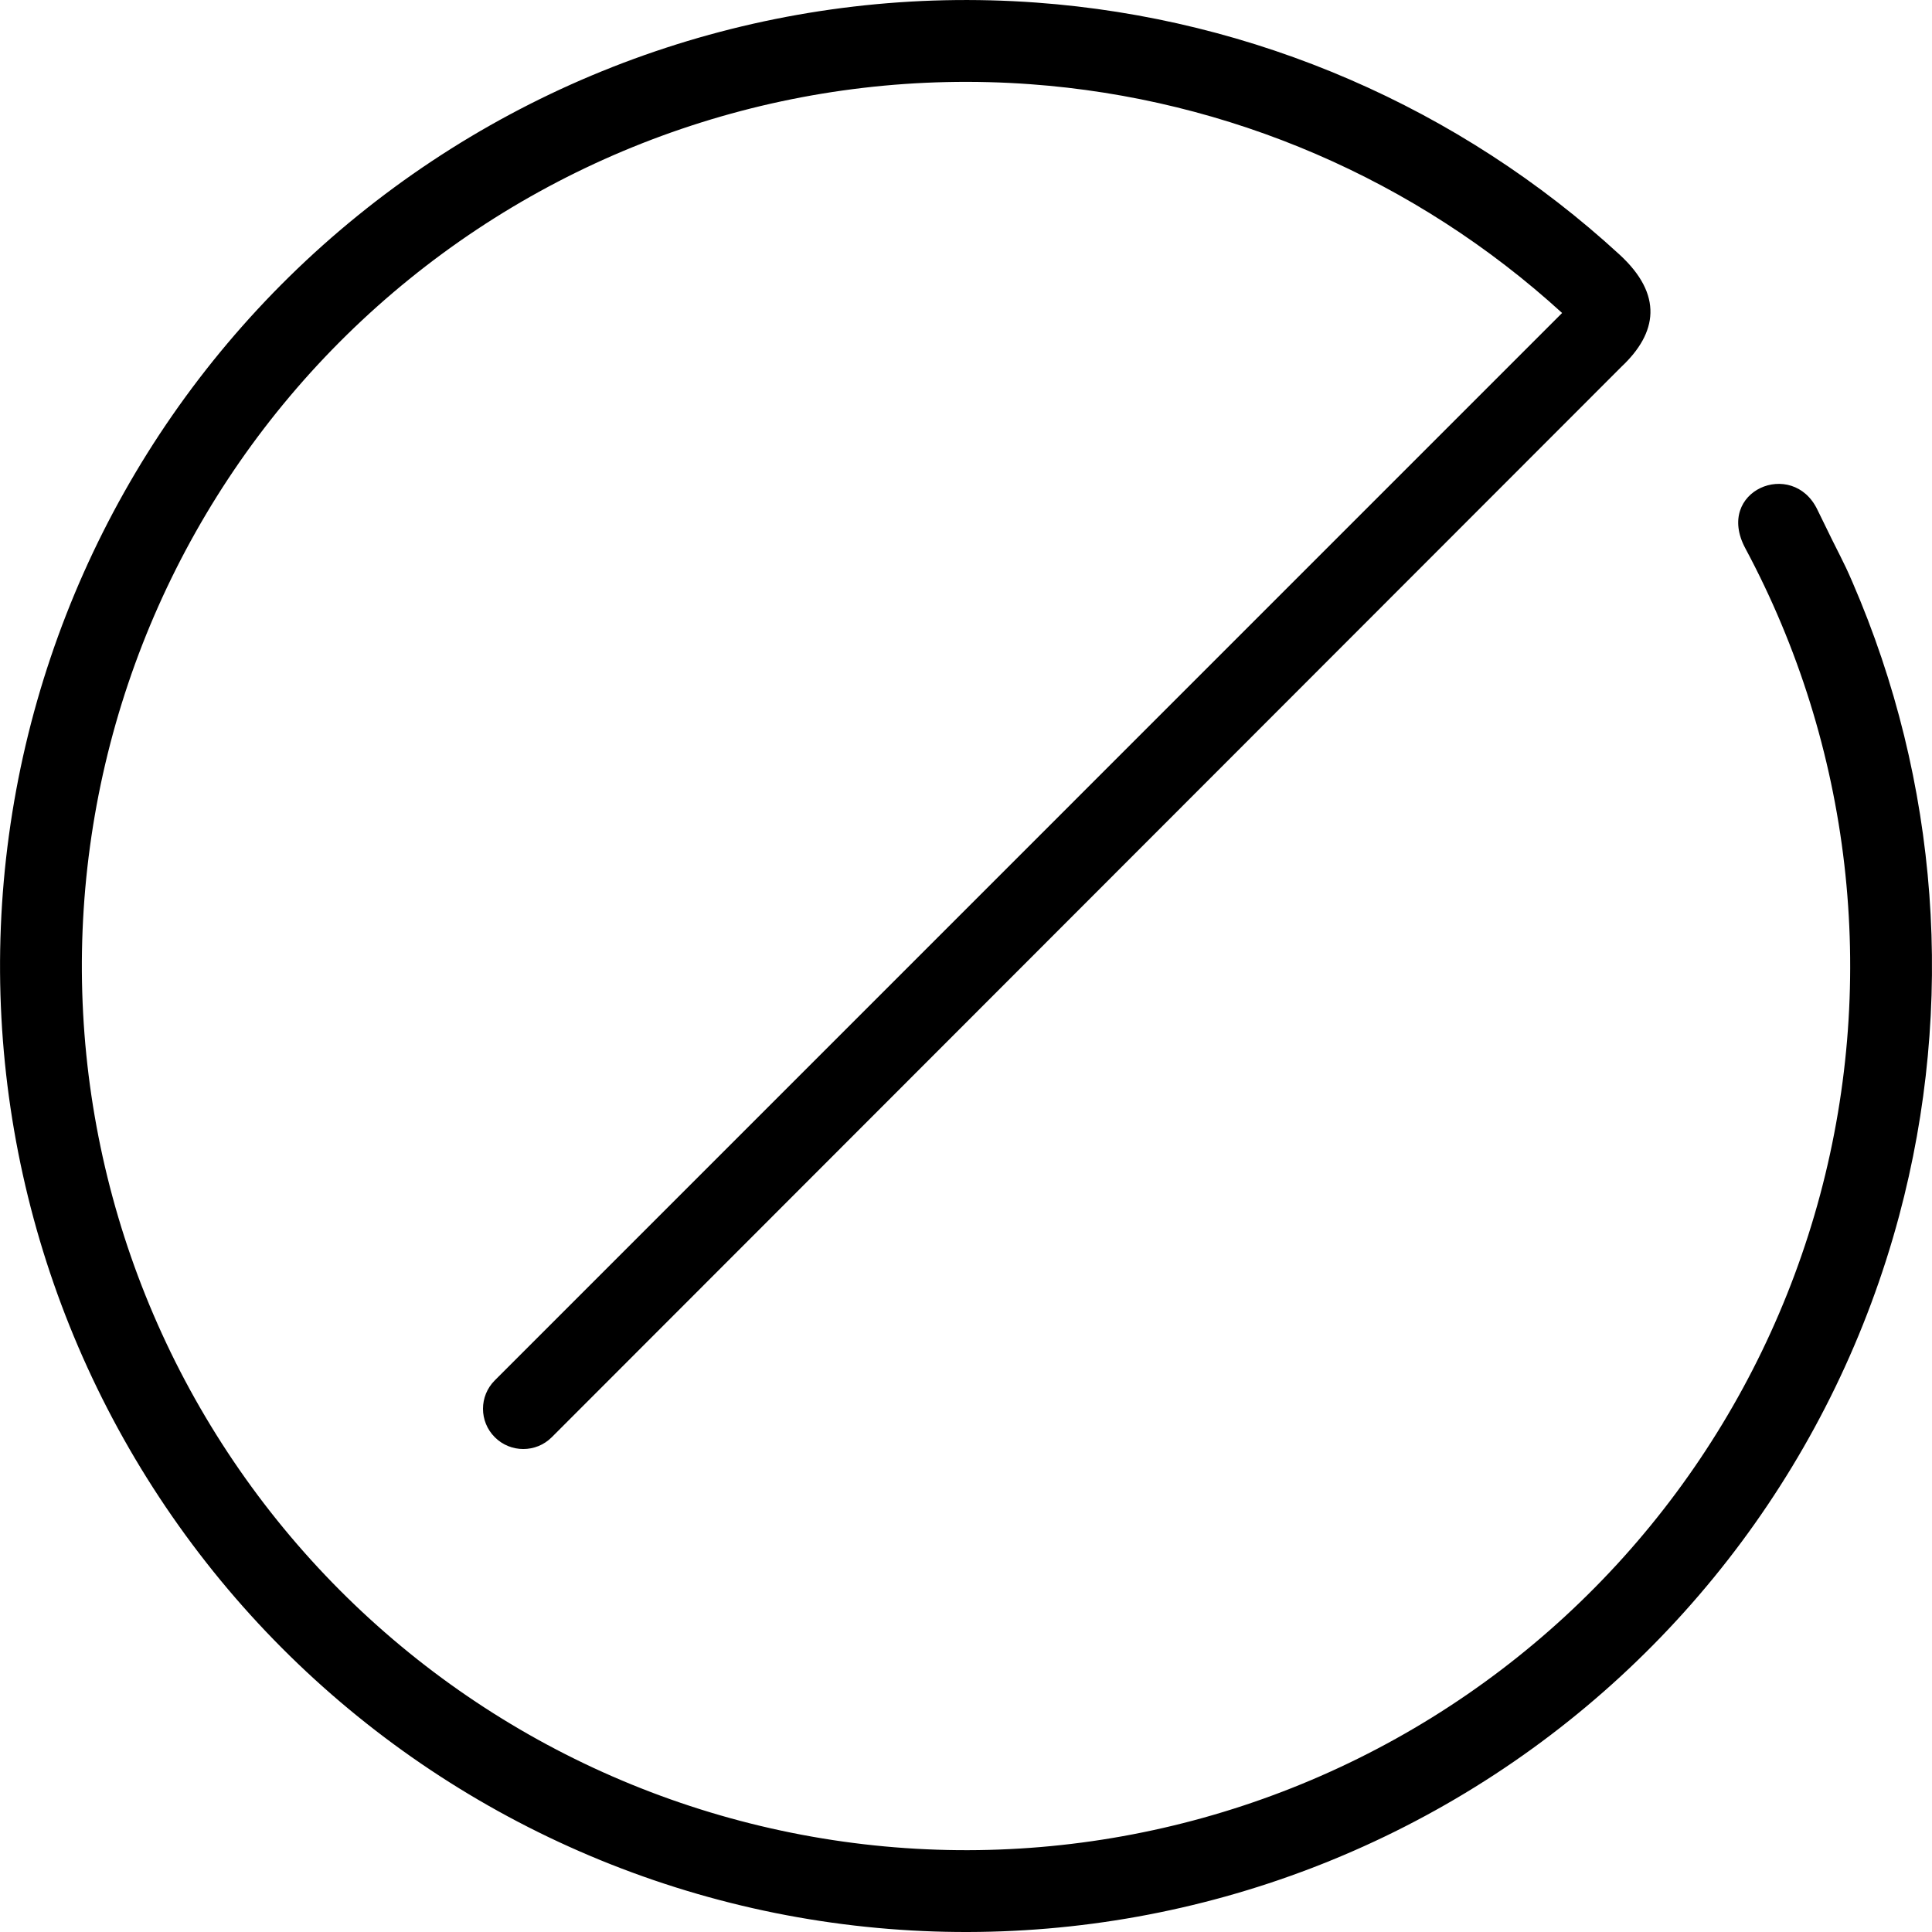
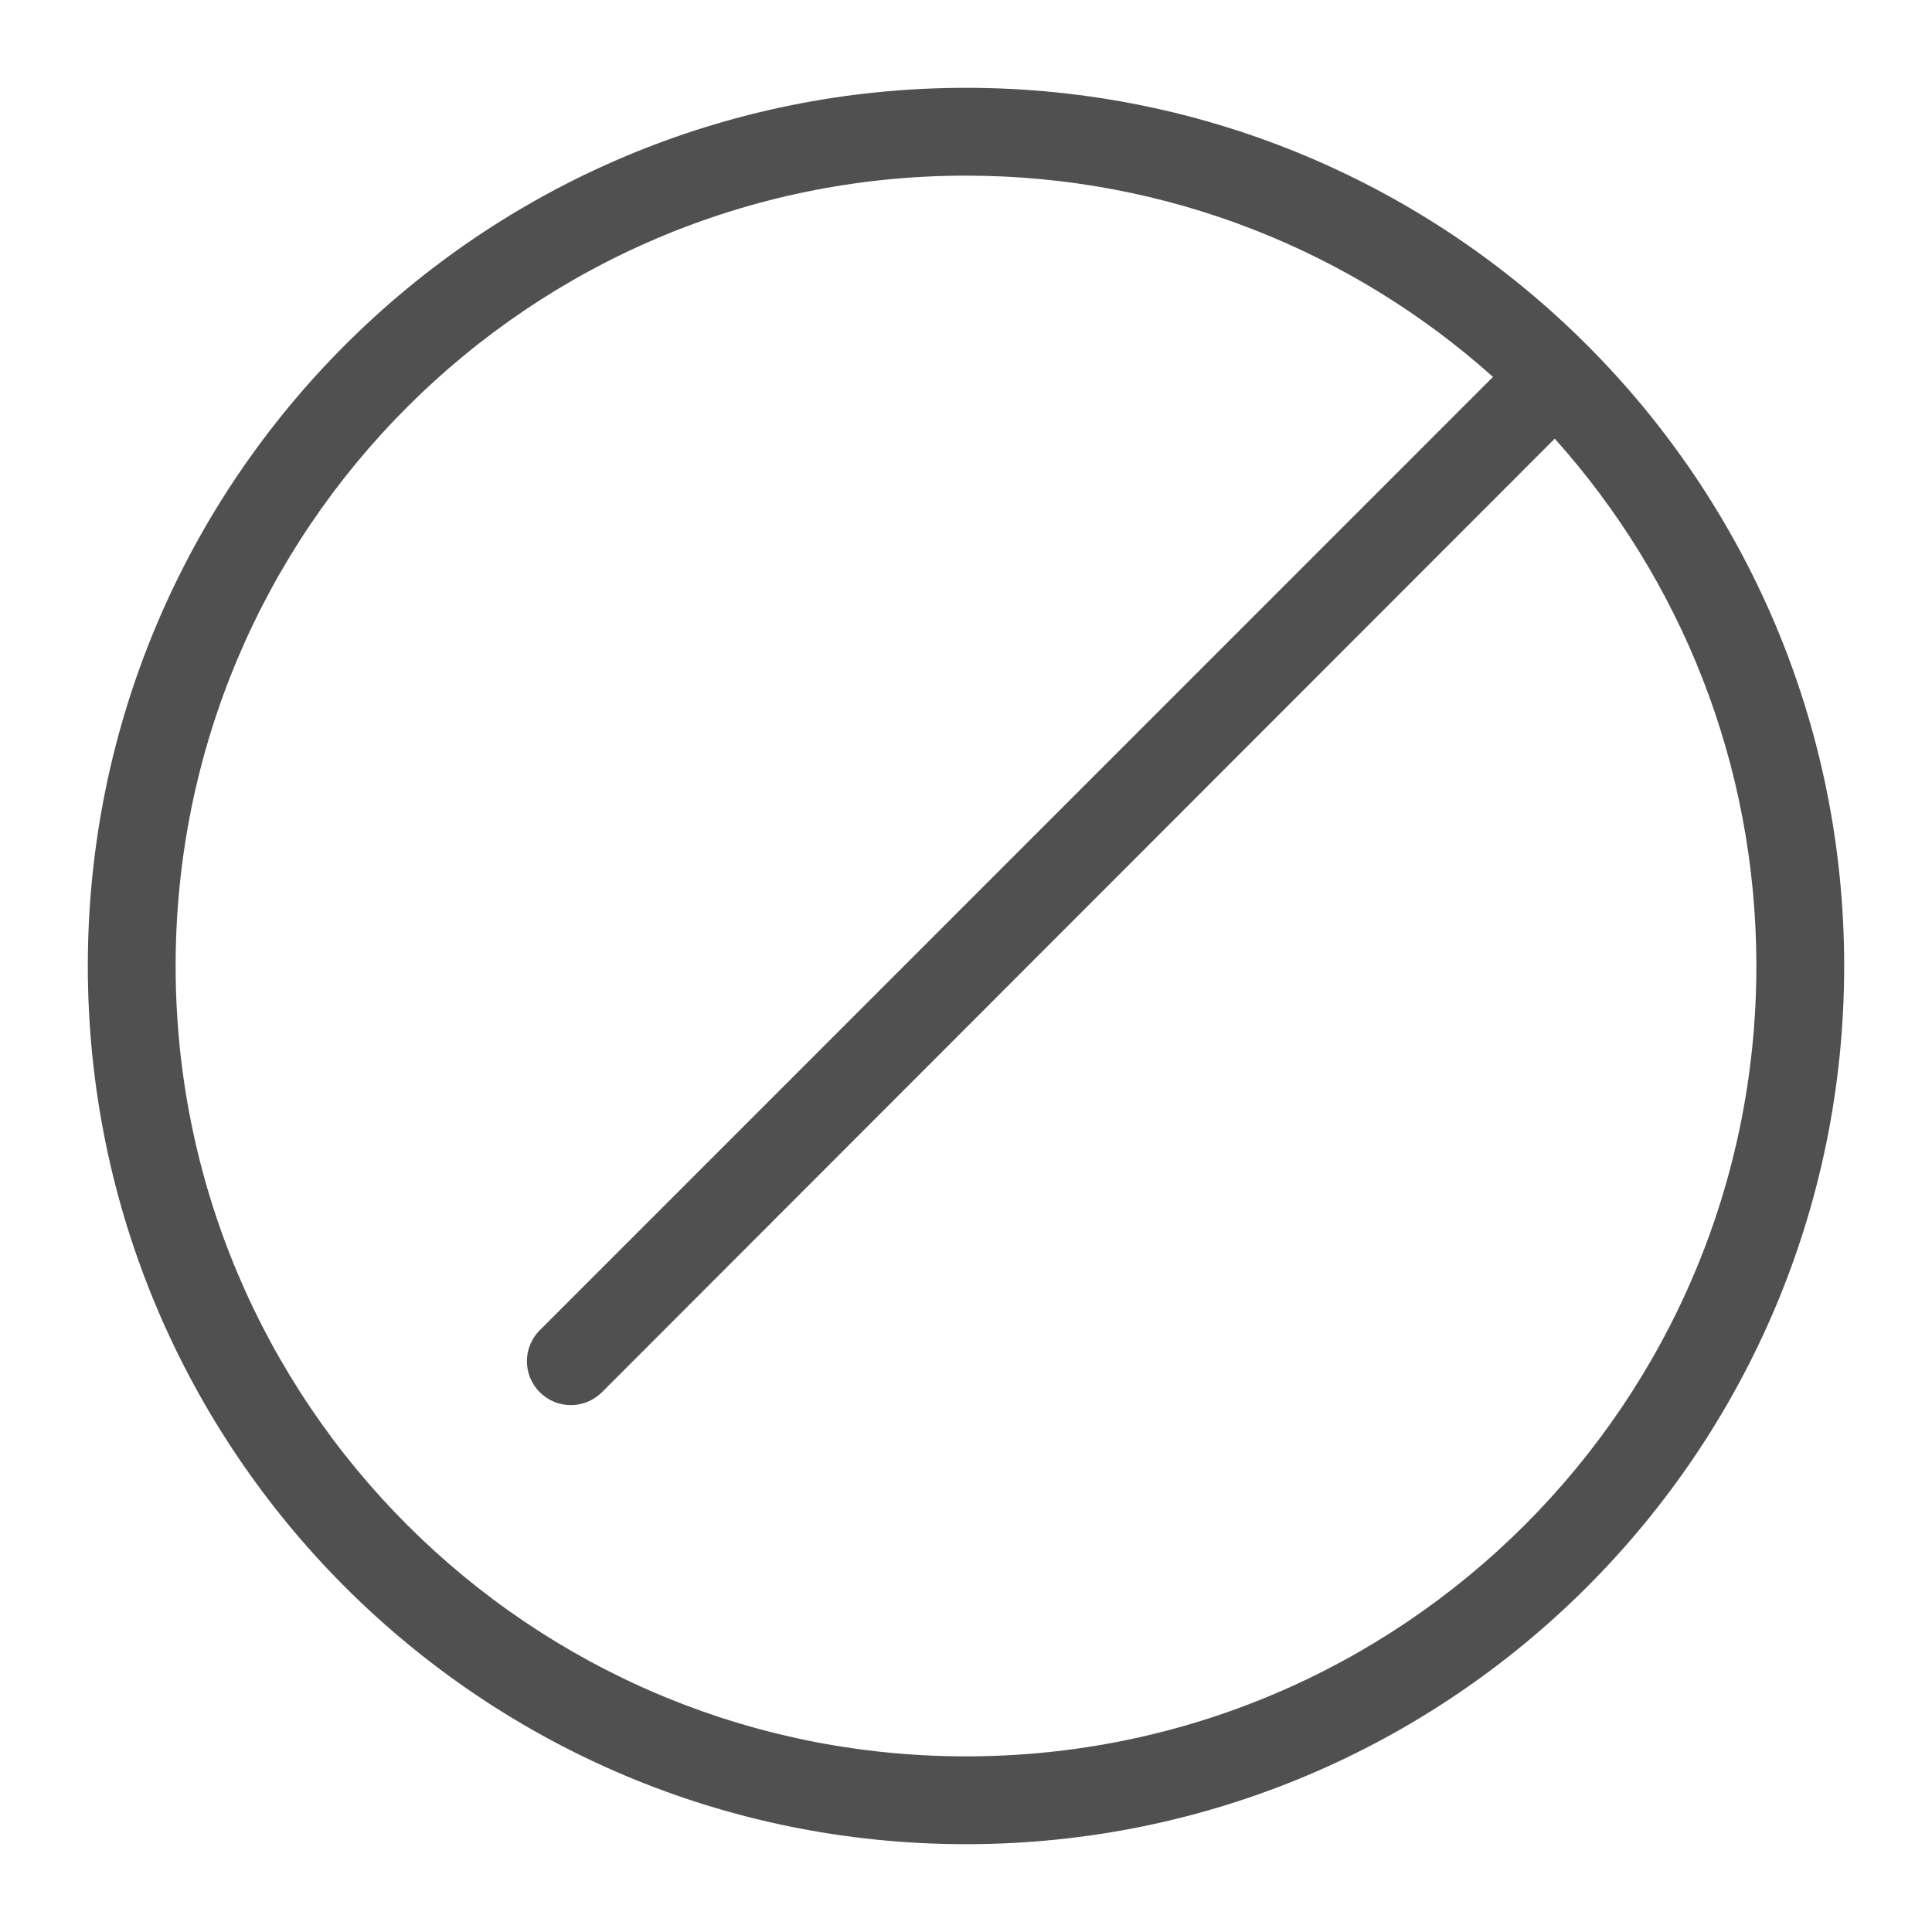
- <svg xmlns="http://www.w3.org/2000/svg" width="24" height="24">
-   <path d="M22.576 6.331C22.885 6.971 22.88 6.927 23.012 7.232C24.084 9.707 24.294 12.482 23.591 15.106C22.801 18.054 20.918 20.59 18.325 22.198C15.731 23.807 12.622 24.366 9.63 23.764C6.639 23.161 3.989 21.441 2.221 18.954C0.452 16.467 -0.302 13.4 0.111 10.376C0.524 7.352 2.073 4.6 4.444 2.678C6.815 0.756 9.829 -0.19 12.872 0.032C15.582 0.229 18.134 1.339 20.12 3.164C20.661 3.662 20.591 4.134 20.142 4.556L6.854 17.854C6.659 18.049 6.342 18.049 6.147 17.854C5.951 17.659 5.951 17.342 6.147 17.147L19.405 3.888C17.591 2.232 15.266 1.225 12.798 1.046C10.012 0.843 7.254 1.709 5.084 3.468C2.914 5.226 1.496 7.746 1.118 10.514C0.74 13.281 1.43 16.089 3.049 18.365C4.668 20.642 7.093 22.216 9.831 22.767C12.569 23.319 15.415 22.807 17.789 21.335C20.163 19.862 21.887 17.541 22.61 14.843C23.332 12.145 23 9.273 21.681 6.811C21.297 6.095 22.268 5.69 22.576 6.331Z" />
+ <svg xmlns="http://www.w3.org/2000/svg" width="22" height="22" viewBox="0 0 22 22" fill="none">
+   <path fill-rule="evenodd" clip-rule="evenodd" d="M21 11C21 16.523 16.523 21 11 21C5.477 21 1 16.523 1 11C1 5.477 5.477 1 11 1C16.523 1 21 5.477 21 11ZM6.147 15.854C6.342 16.049 6.658 16.049 6.854 15.854L17.704 4.995C19.132 6.588 20 8.692 20 11C20 15.971 15.971 20 11 20C6.029 20 2 15.971 2 11C2 6.029 6.029 2 11 2C13.306 2 15.408 2.867 17.001 4.292L6.147 15.147C5.951 15.342 5.951 15.659 6.147 15.854Z" fill="#505050" />
</svg>
